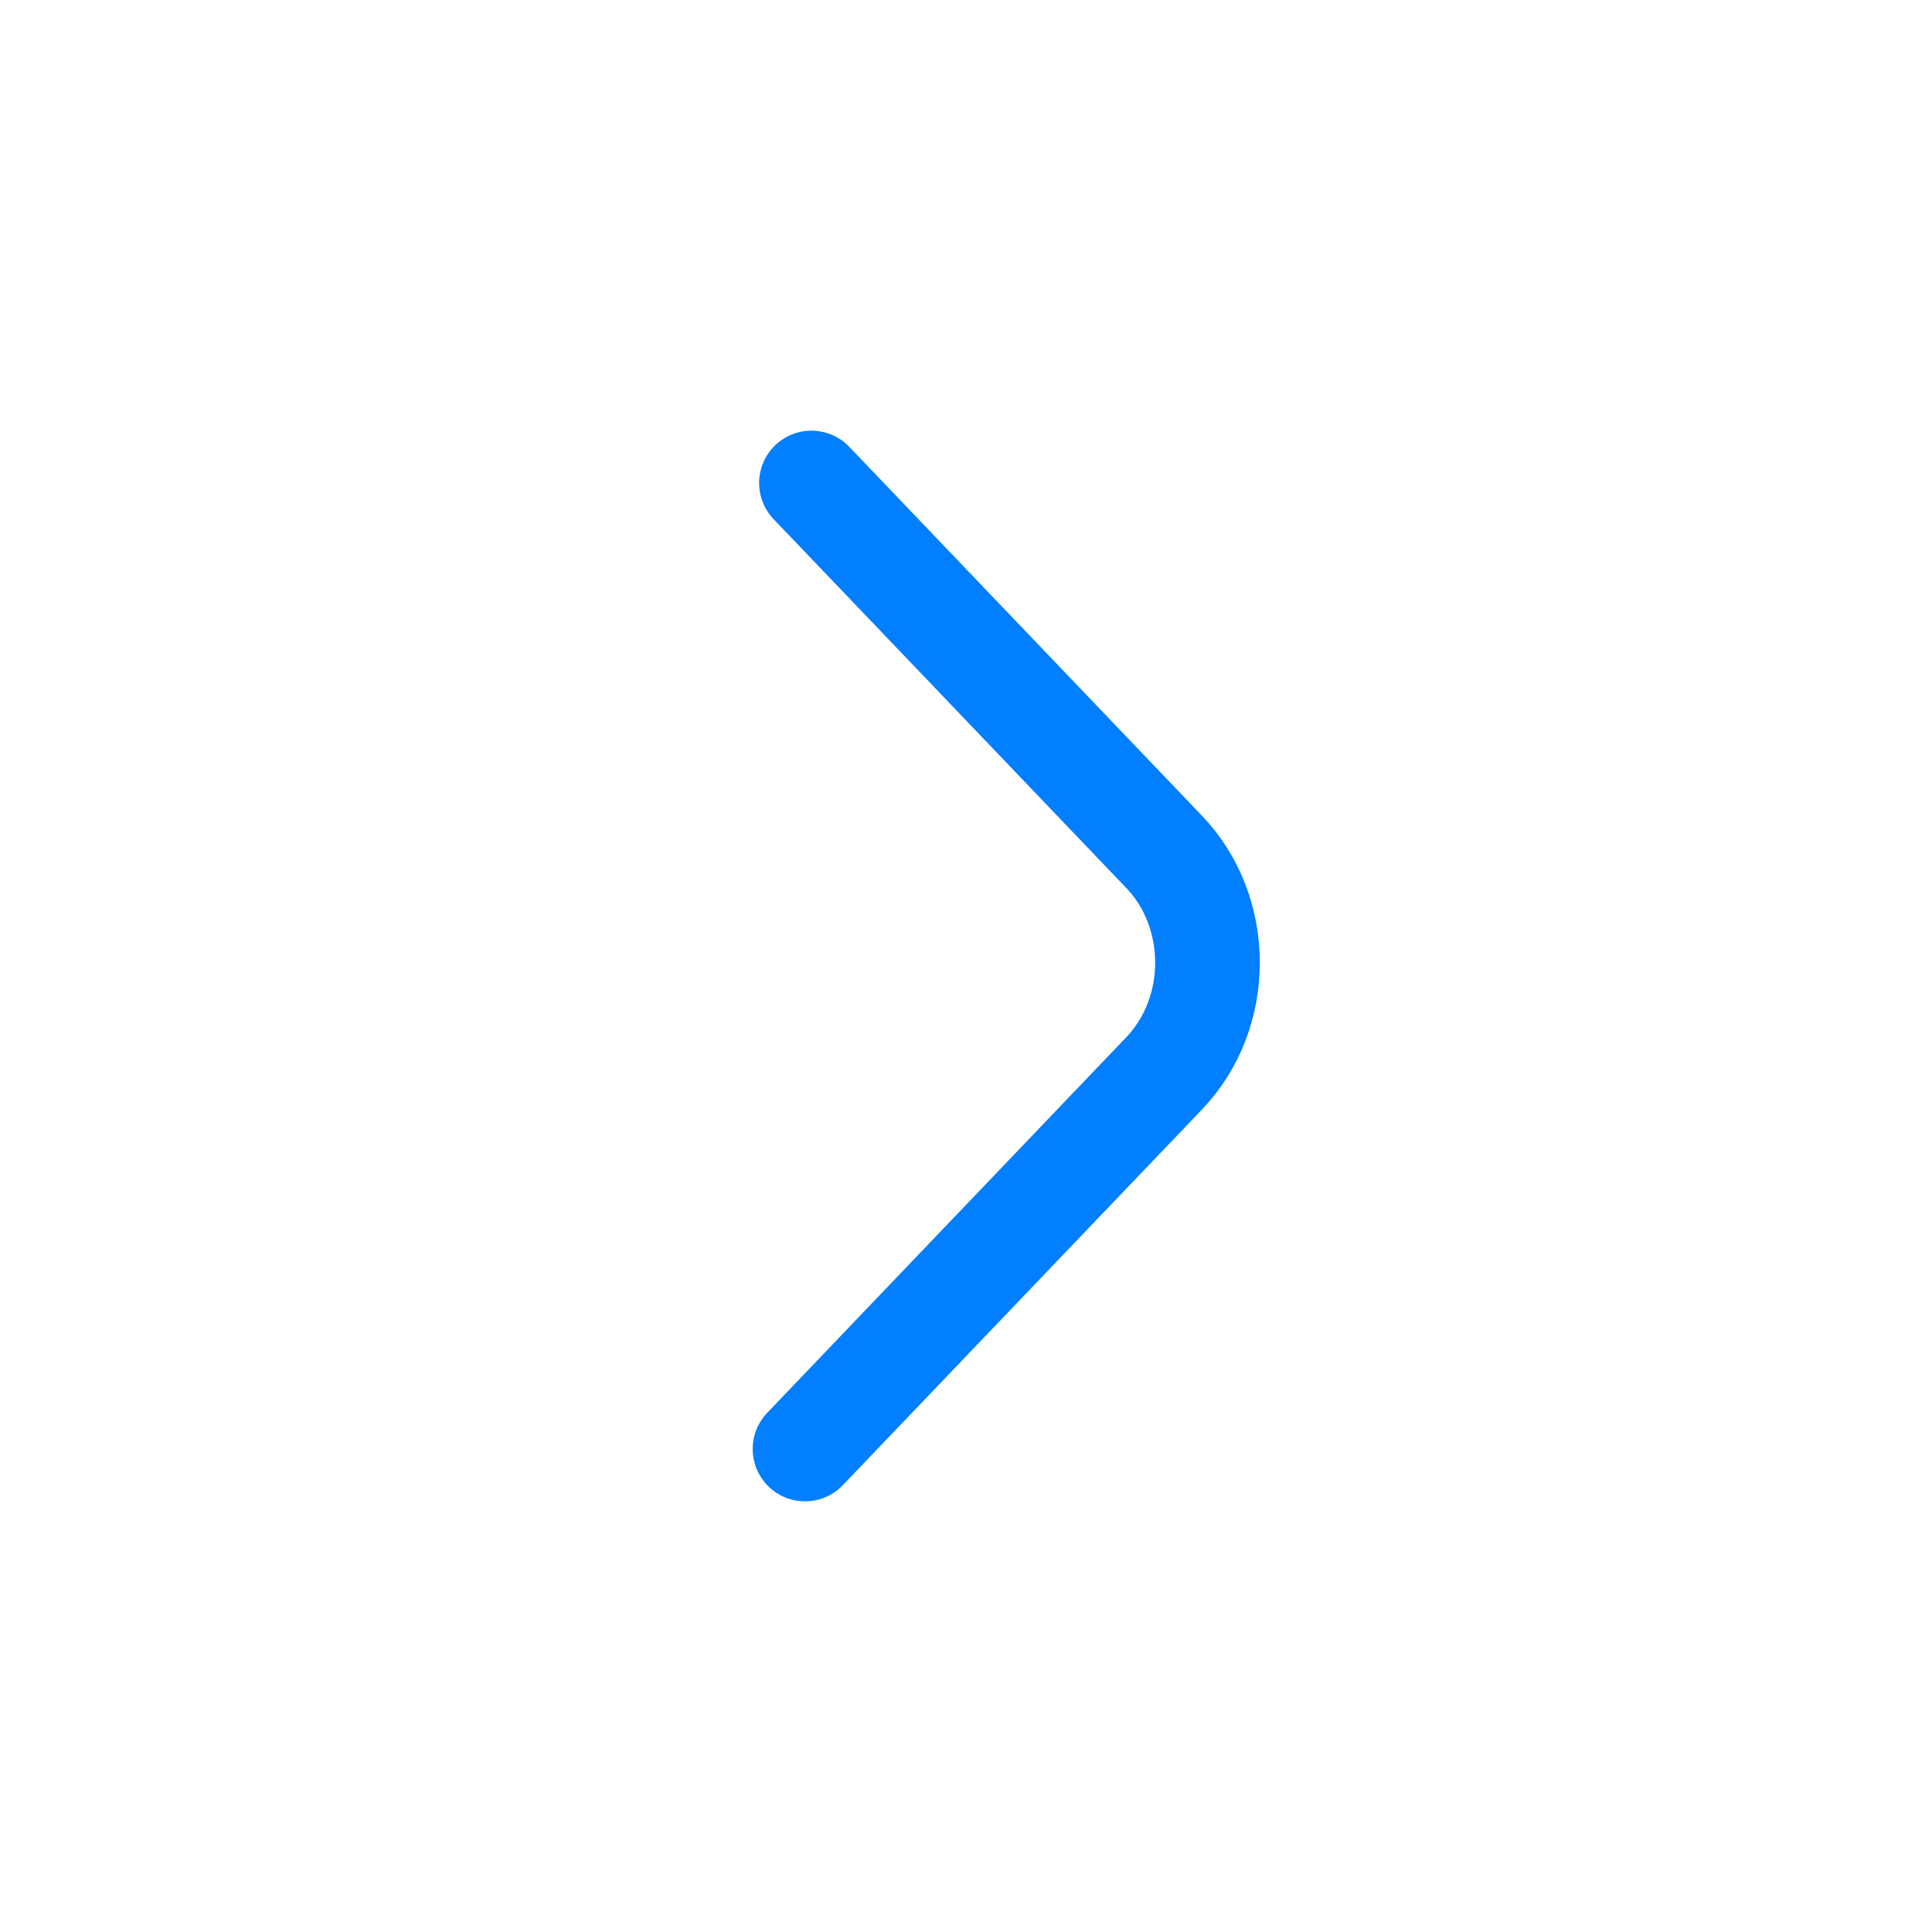
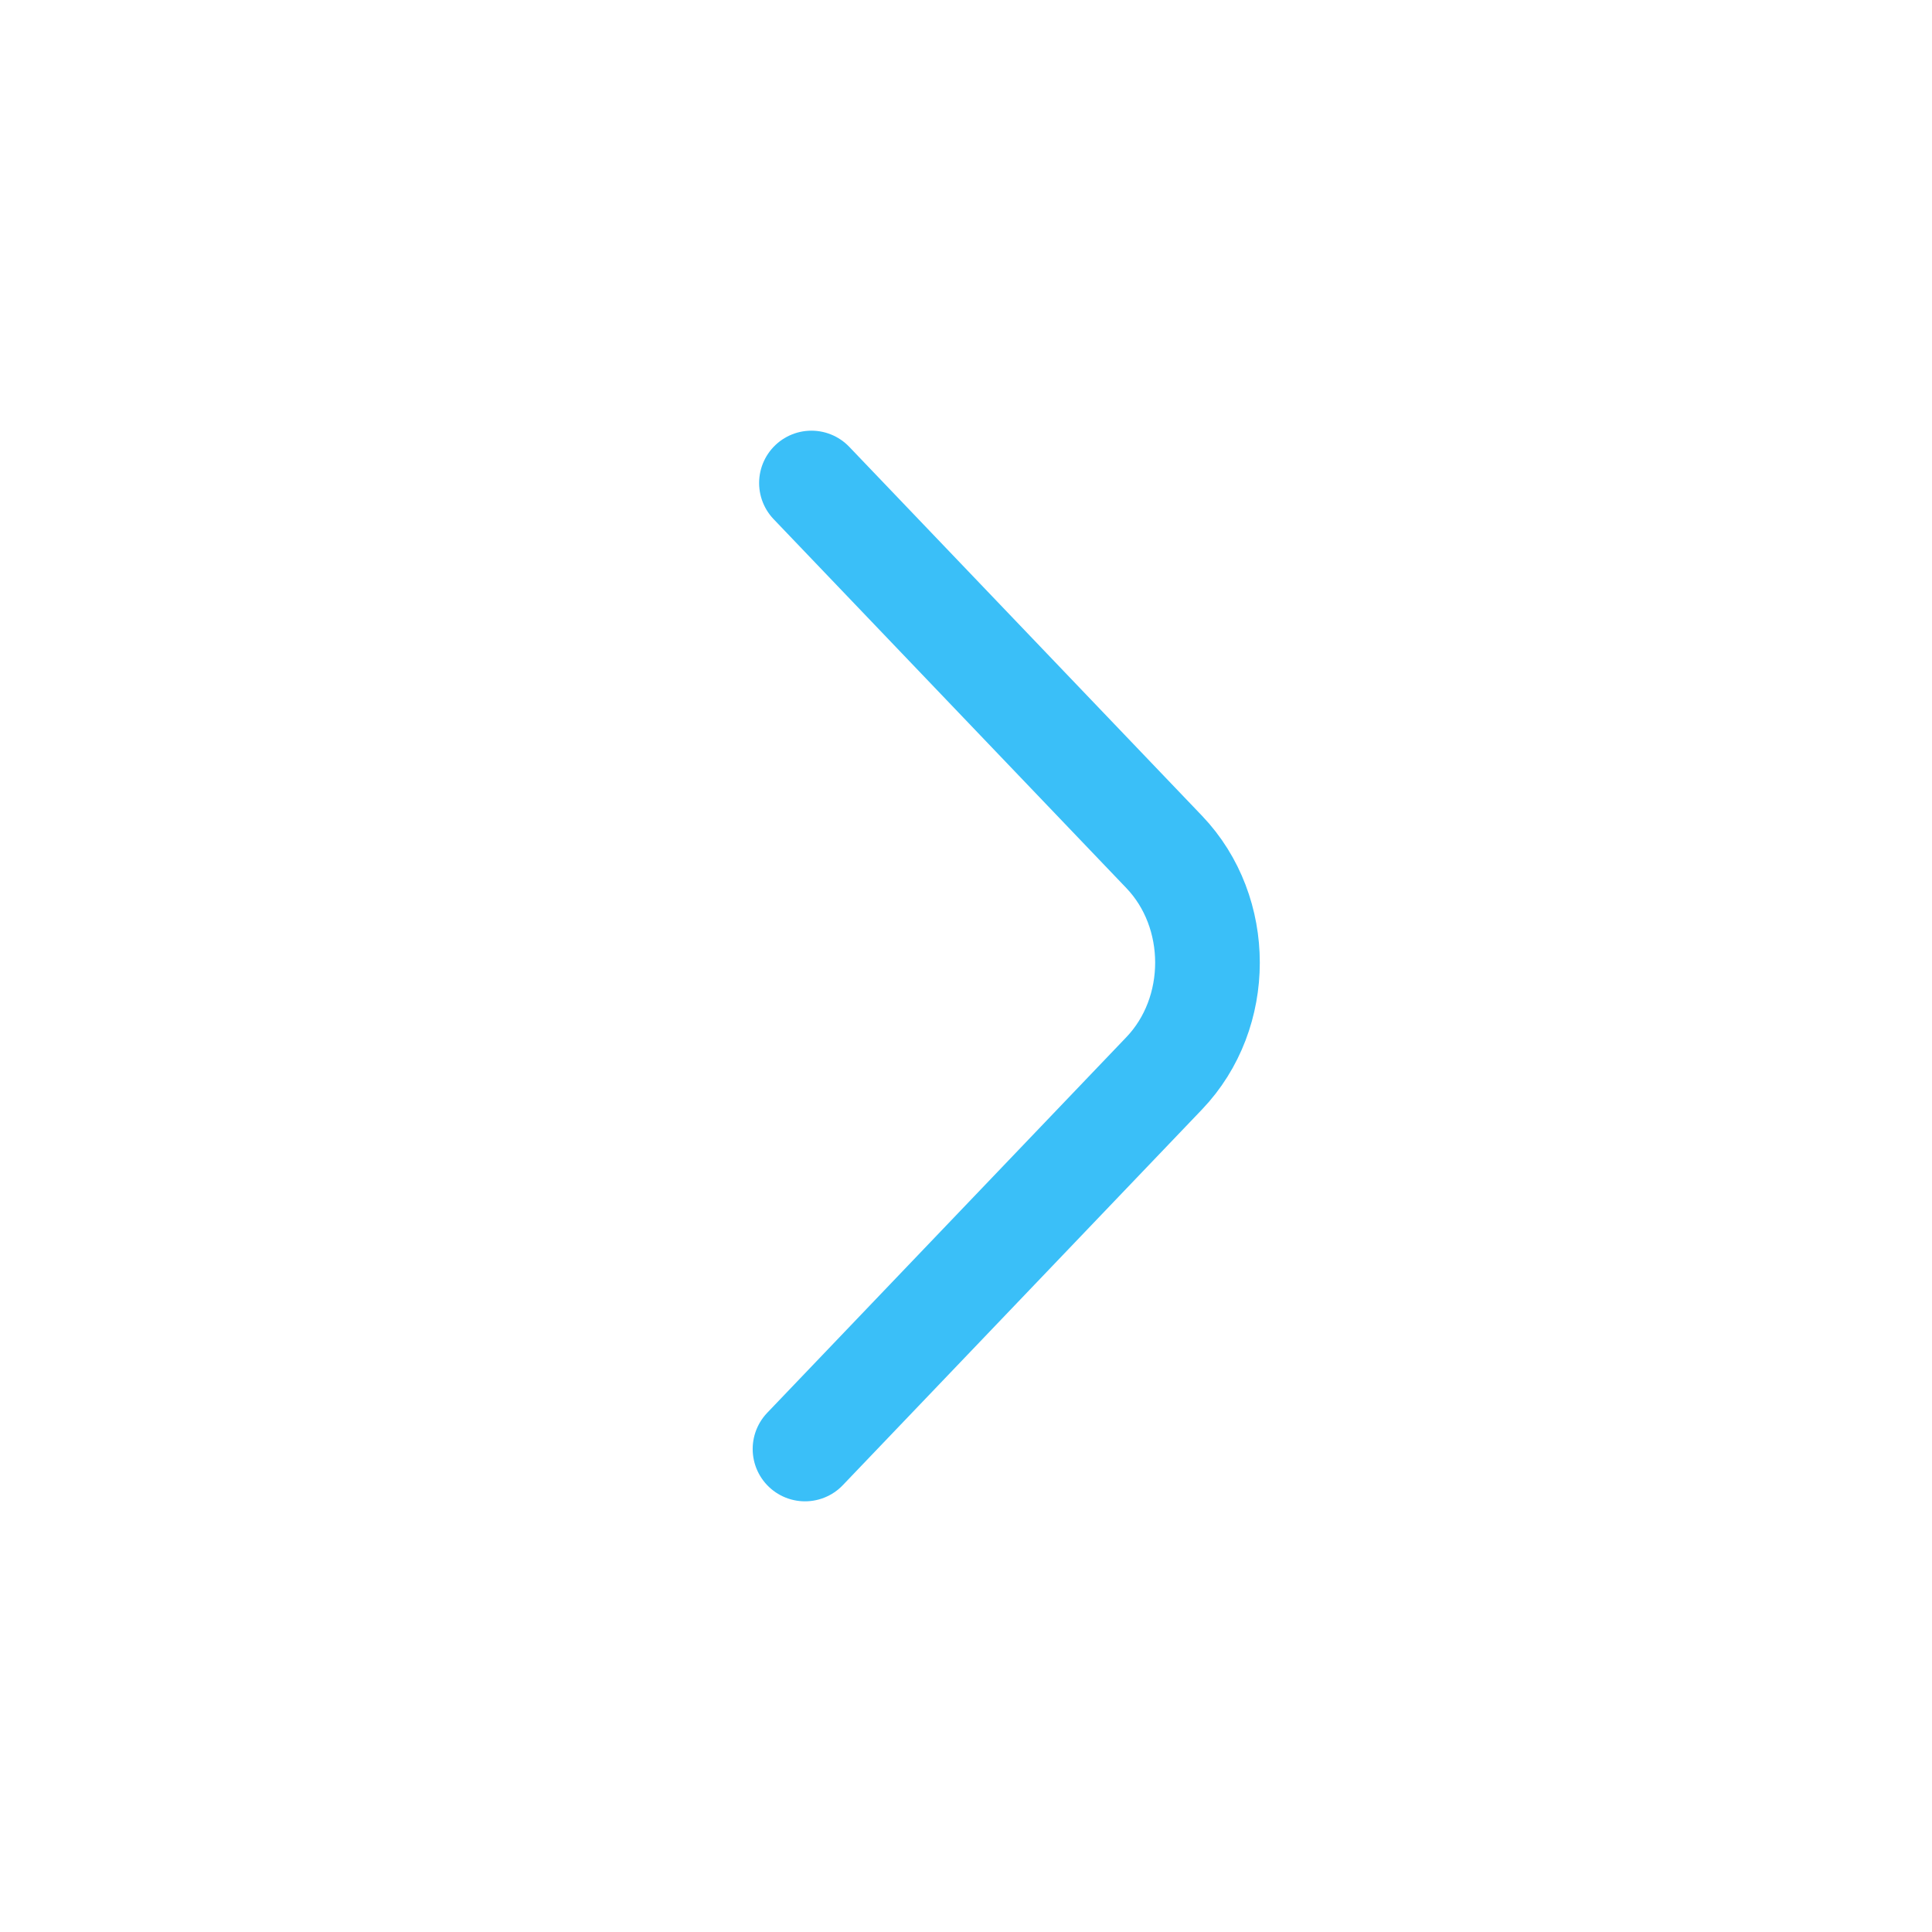
<svg xmlns="http://www.w3.org/2000/svg" width="24" height="24" viewBox="0 0 24 24" fill="none">
-   <path d="M10 18L14.462 13.333C15.179 12.583 15.179 11.333 14.462 10.583L10.08 6" stroke="#017FFF" stroke-width="1.3" stroke-miterlimit="10" stroke-linecap="round" />
+   <path d="M10 18L14.462 13.333C15.179 12.583 15.179 11.333 14.462 10.583L10.08 6" stroke="#3ABFF8" stroke-width="1.3" stroke-miterlimit="10" stroke-linecap="round" />
</svg>
